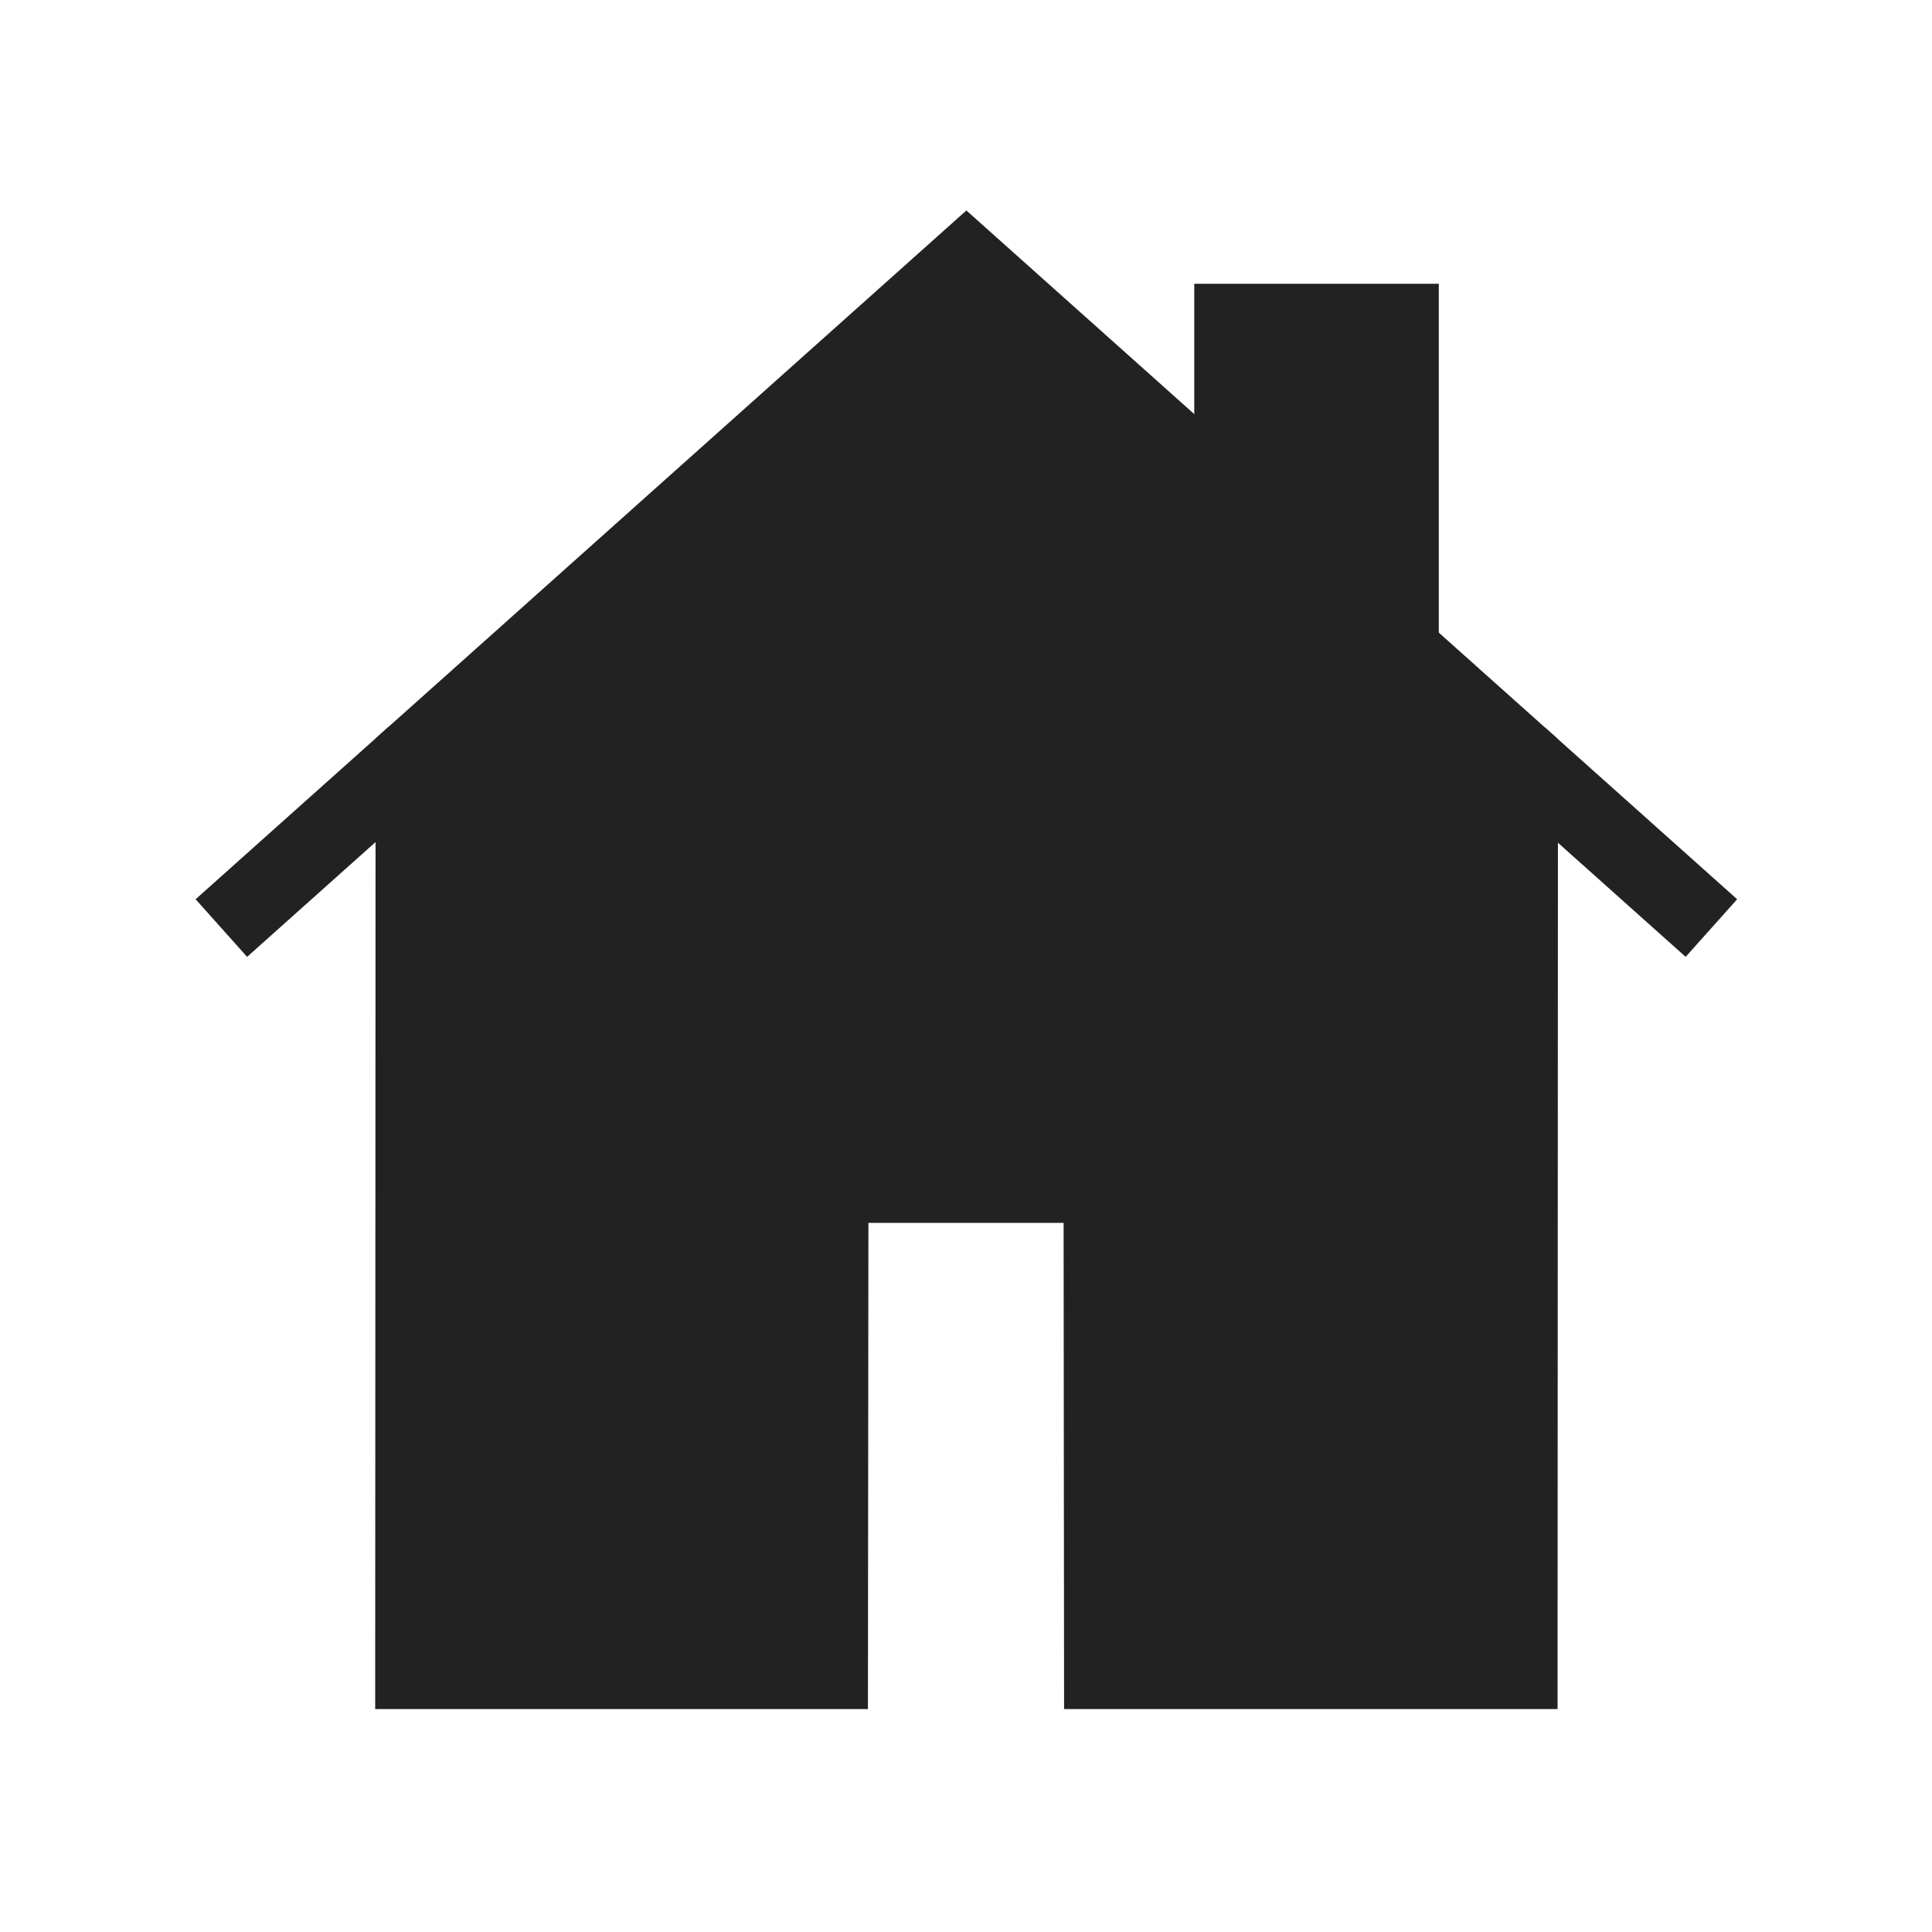
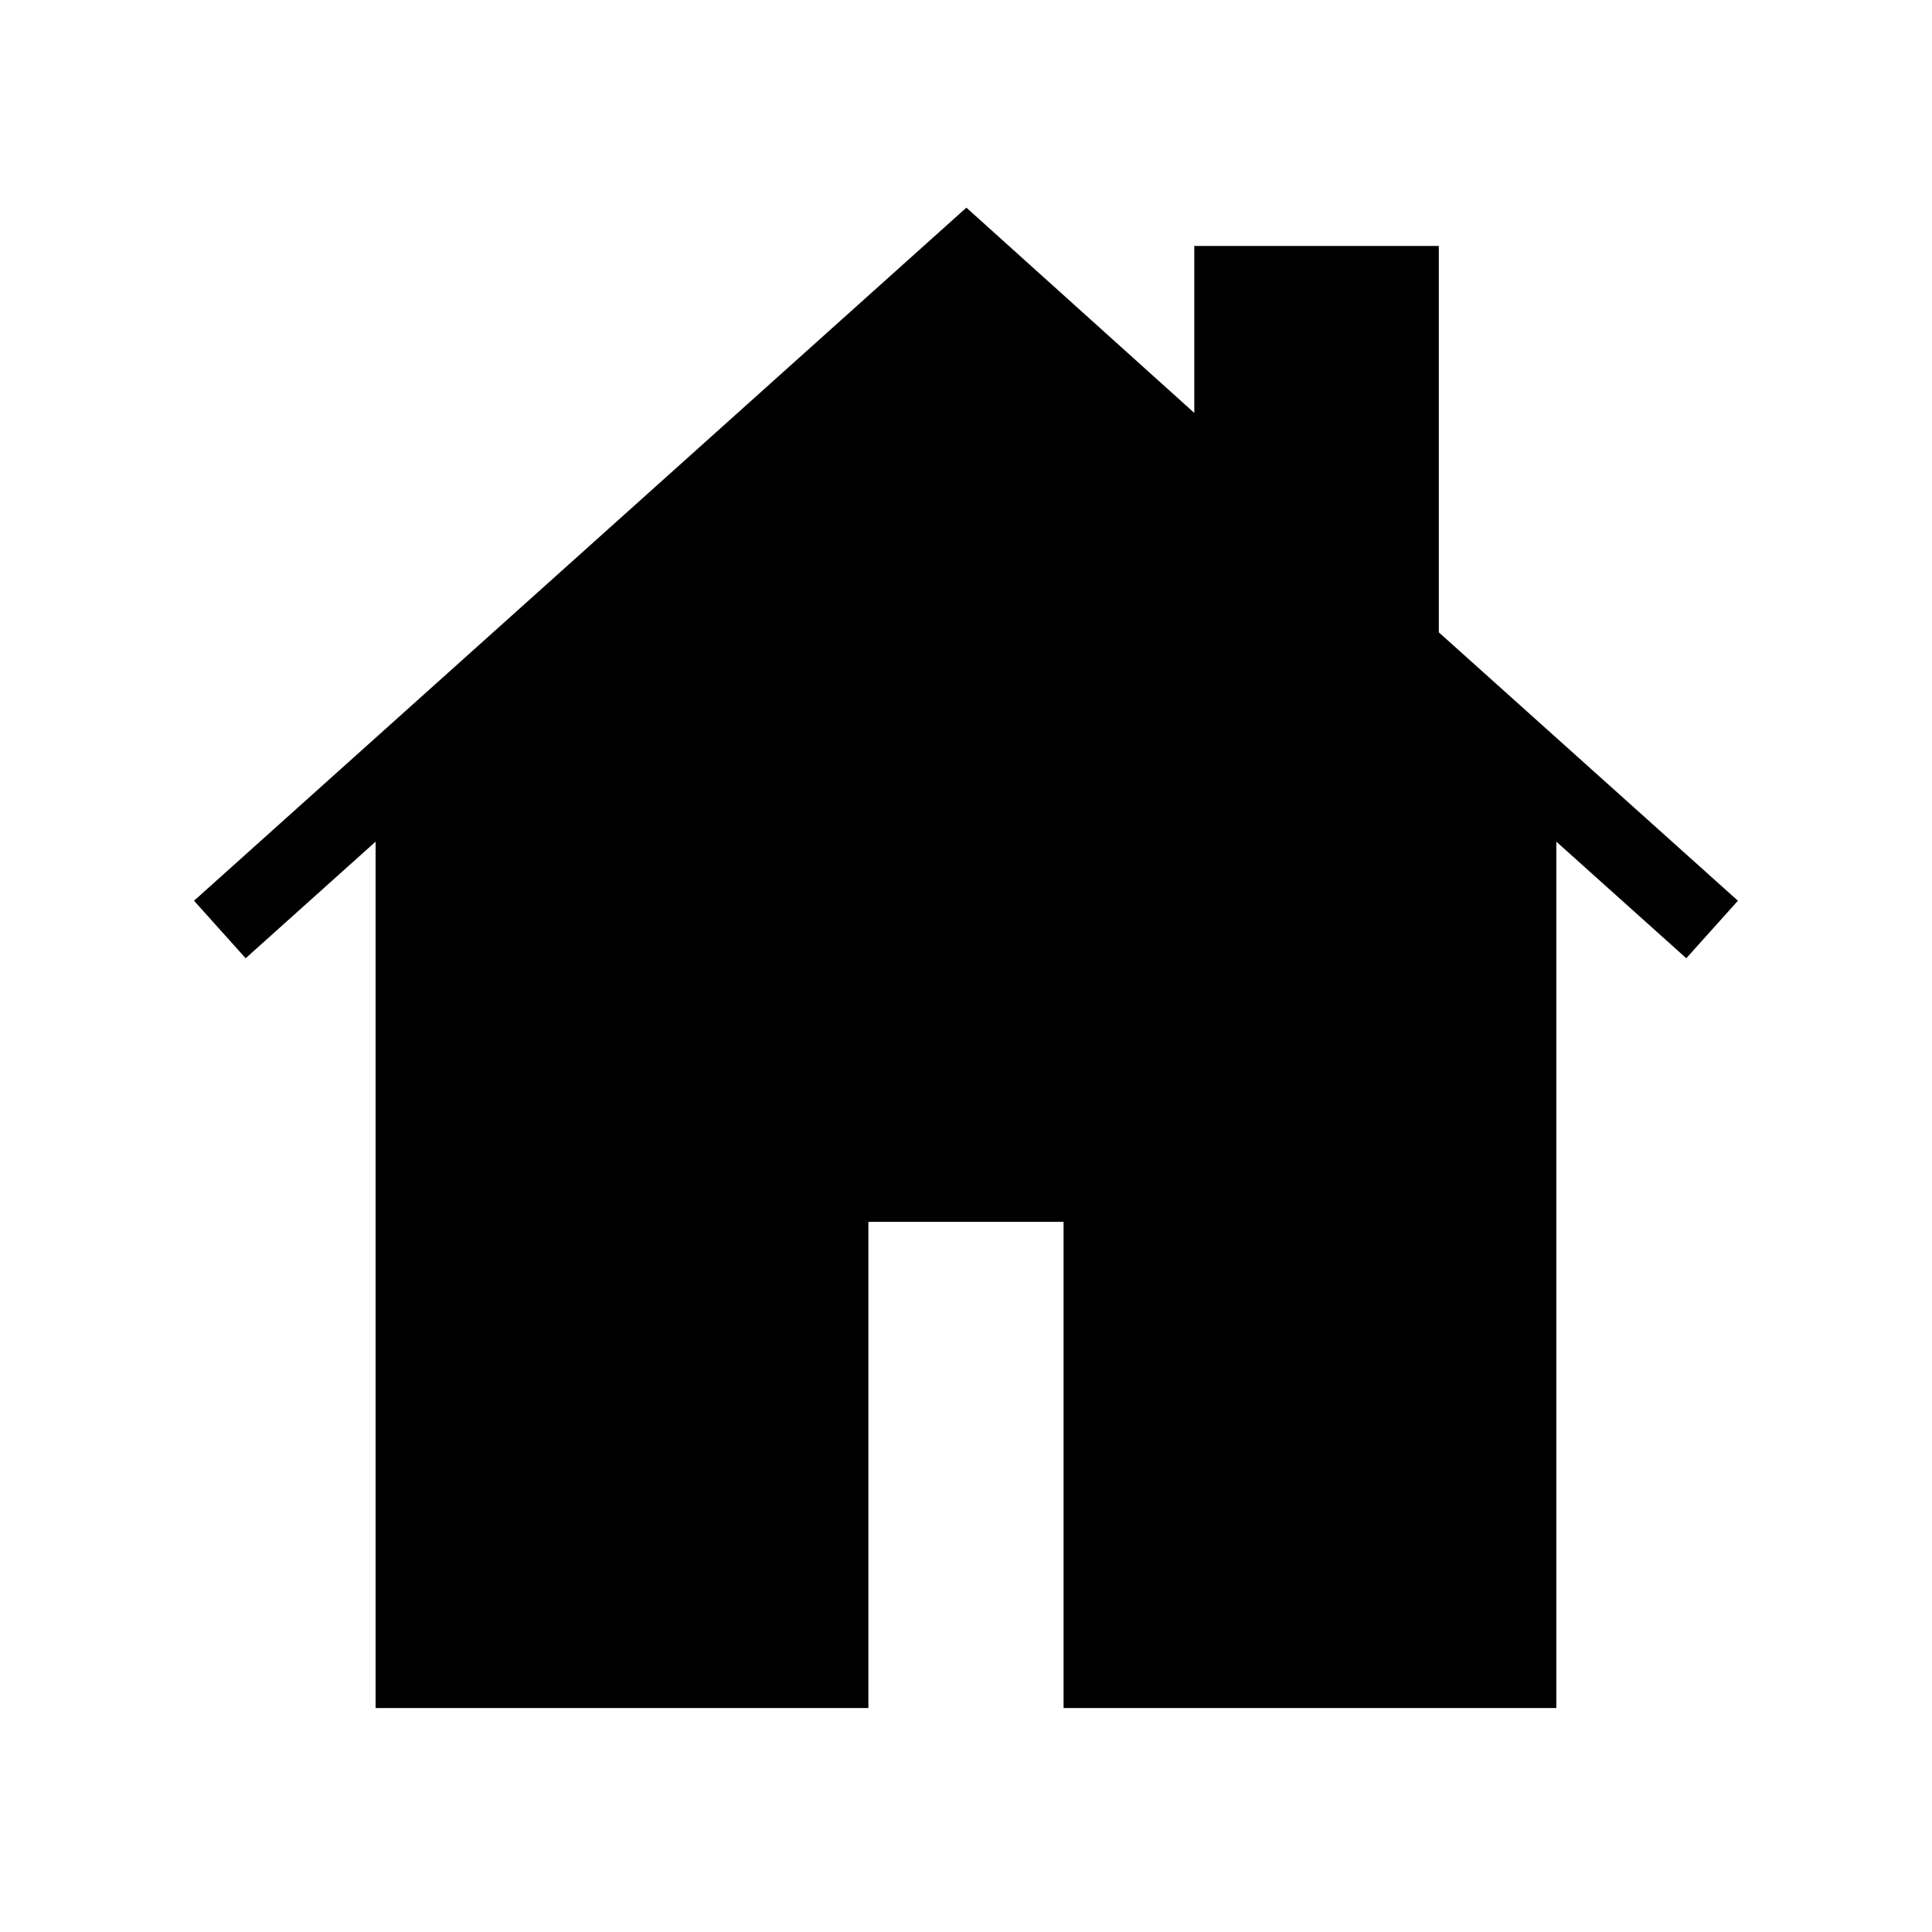
<svg xmlns="http://www.w3.org/2000/svg" viewBox="0 0 100 100">
-   <g stroke="#222" stroke-width="4">
-     <path d="M50.02 13.576l-28.58 25.54-.02 47.345h21.506l.025-25.166H57.05l.025 25.166H78.62l.02-47.31-28.62-25.575z" fill="#222" fill-rule="evenodd" />
-     <path d="M63.815 25.904v-9.217h8.657V33.64z" fill="#222" fill-rule="evenodd" />
-     <path d="M21.439 39.116l-9.982 8.92m77.125 0l-9.943-8.885" fill="none" />
-   </g>
+   <path d="M50.02 10.748       L10.043 46.622     l2.672 2.977     l6.726 -6.035     v44.845     h25.506     v-25.166     H55.05     v25.166     h25.506     v-44.845     l6.726 6.035     l2.672 -2.977     l-15.481 -13.892     v-20     h-12.657     v8.642     z" />
</svg>
